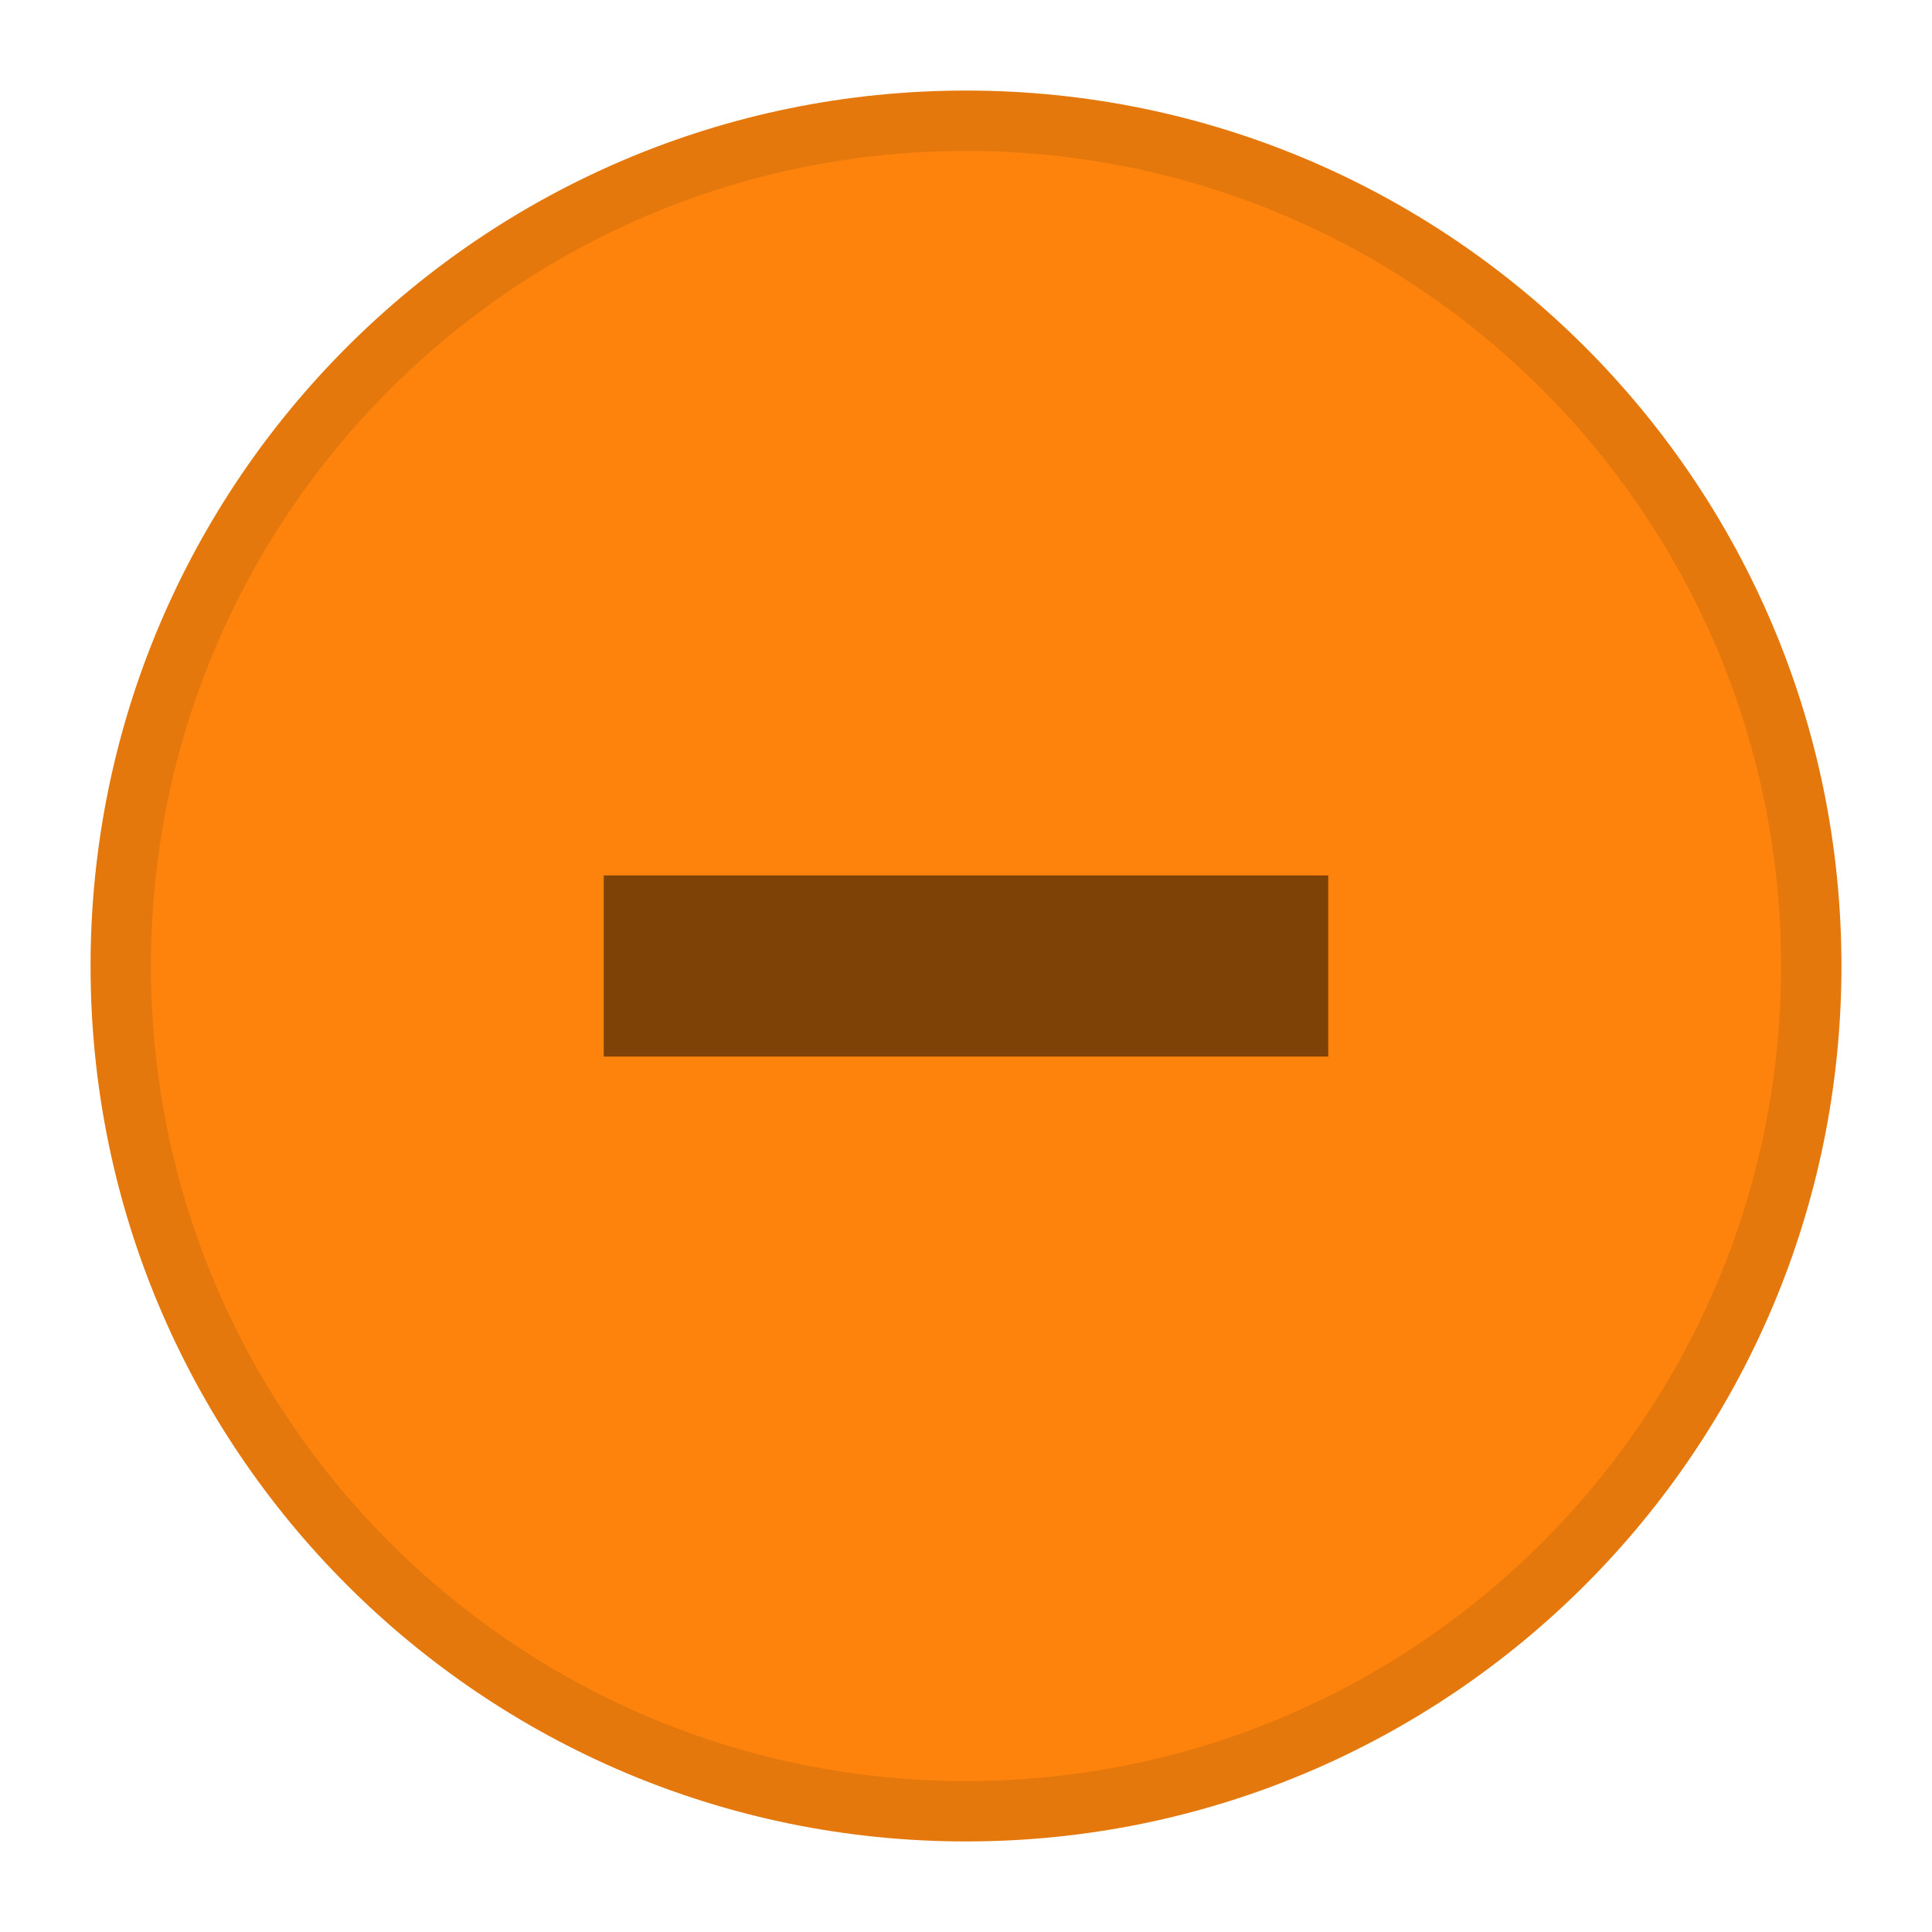
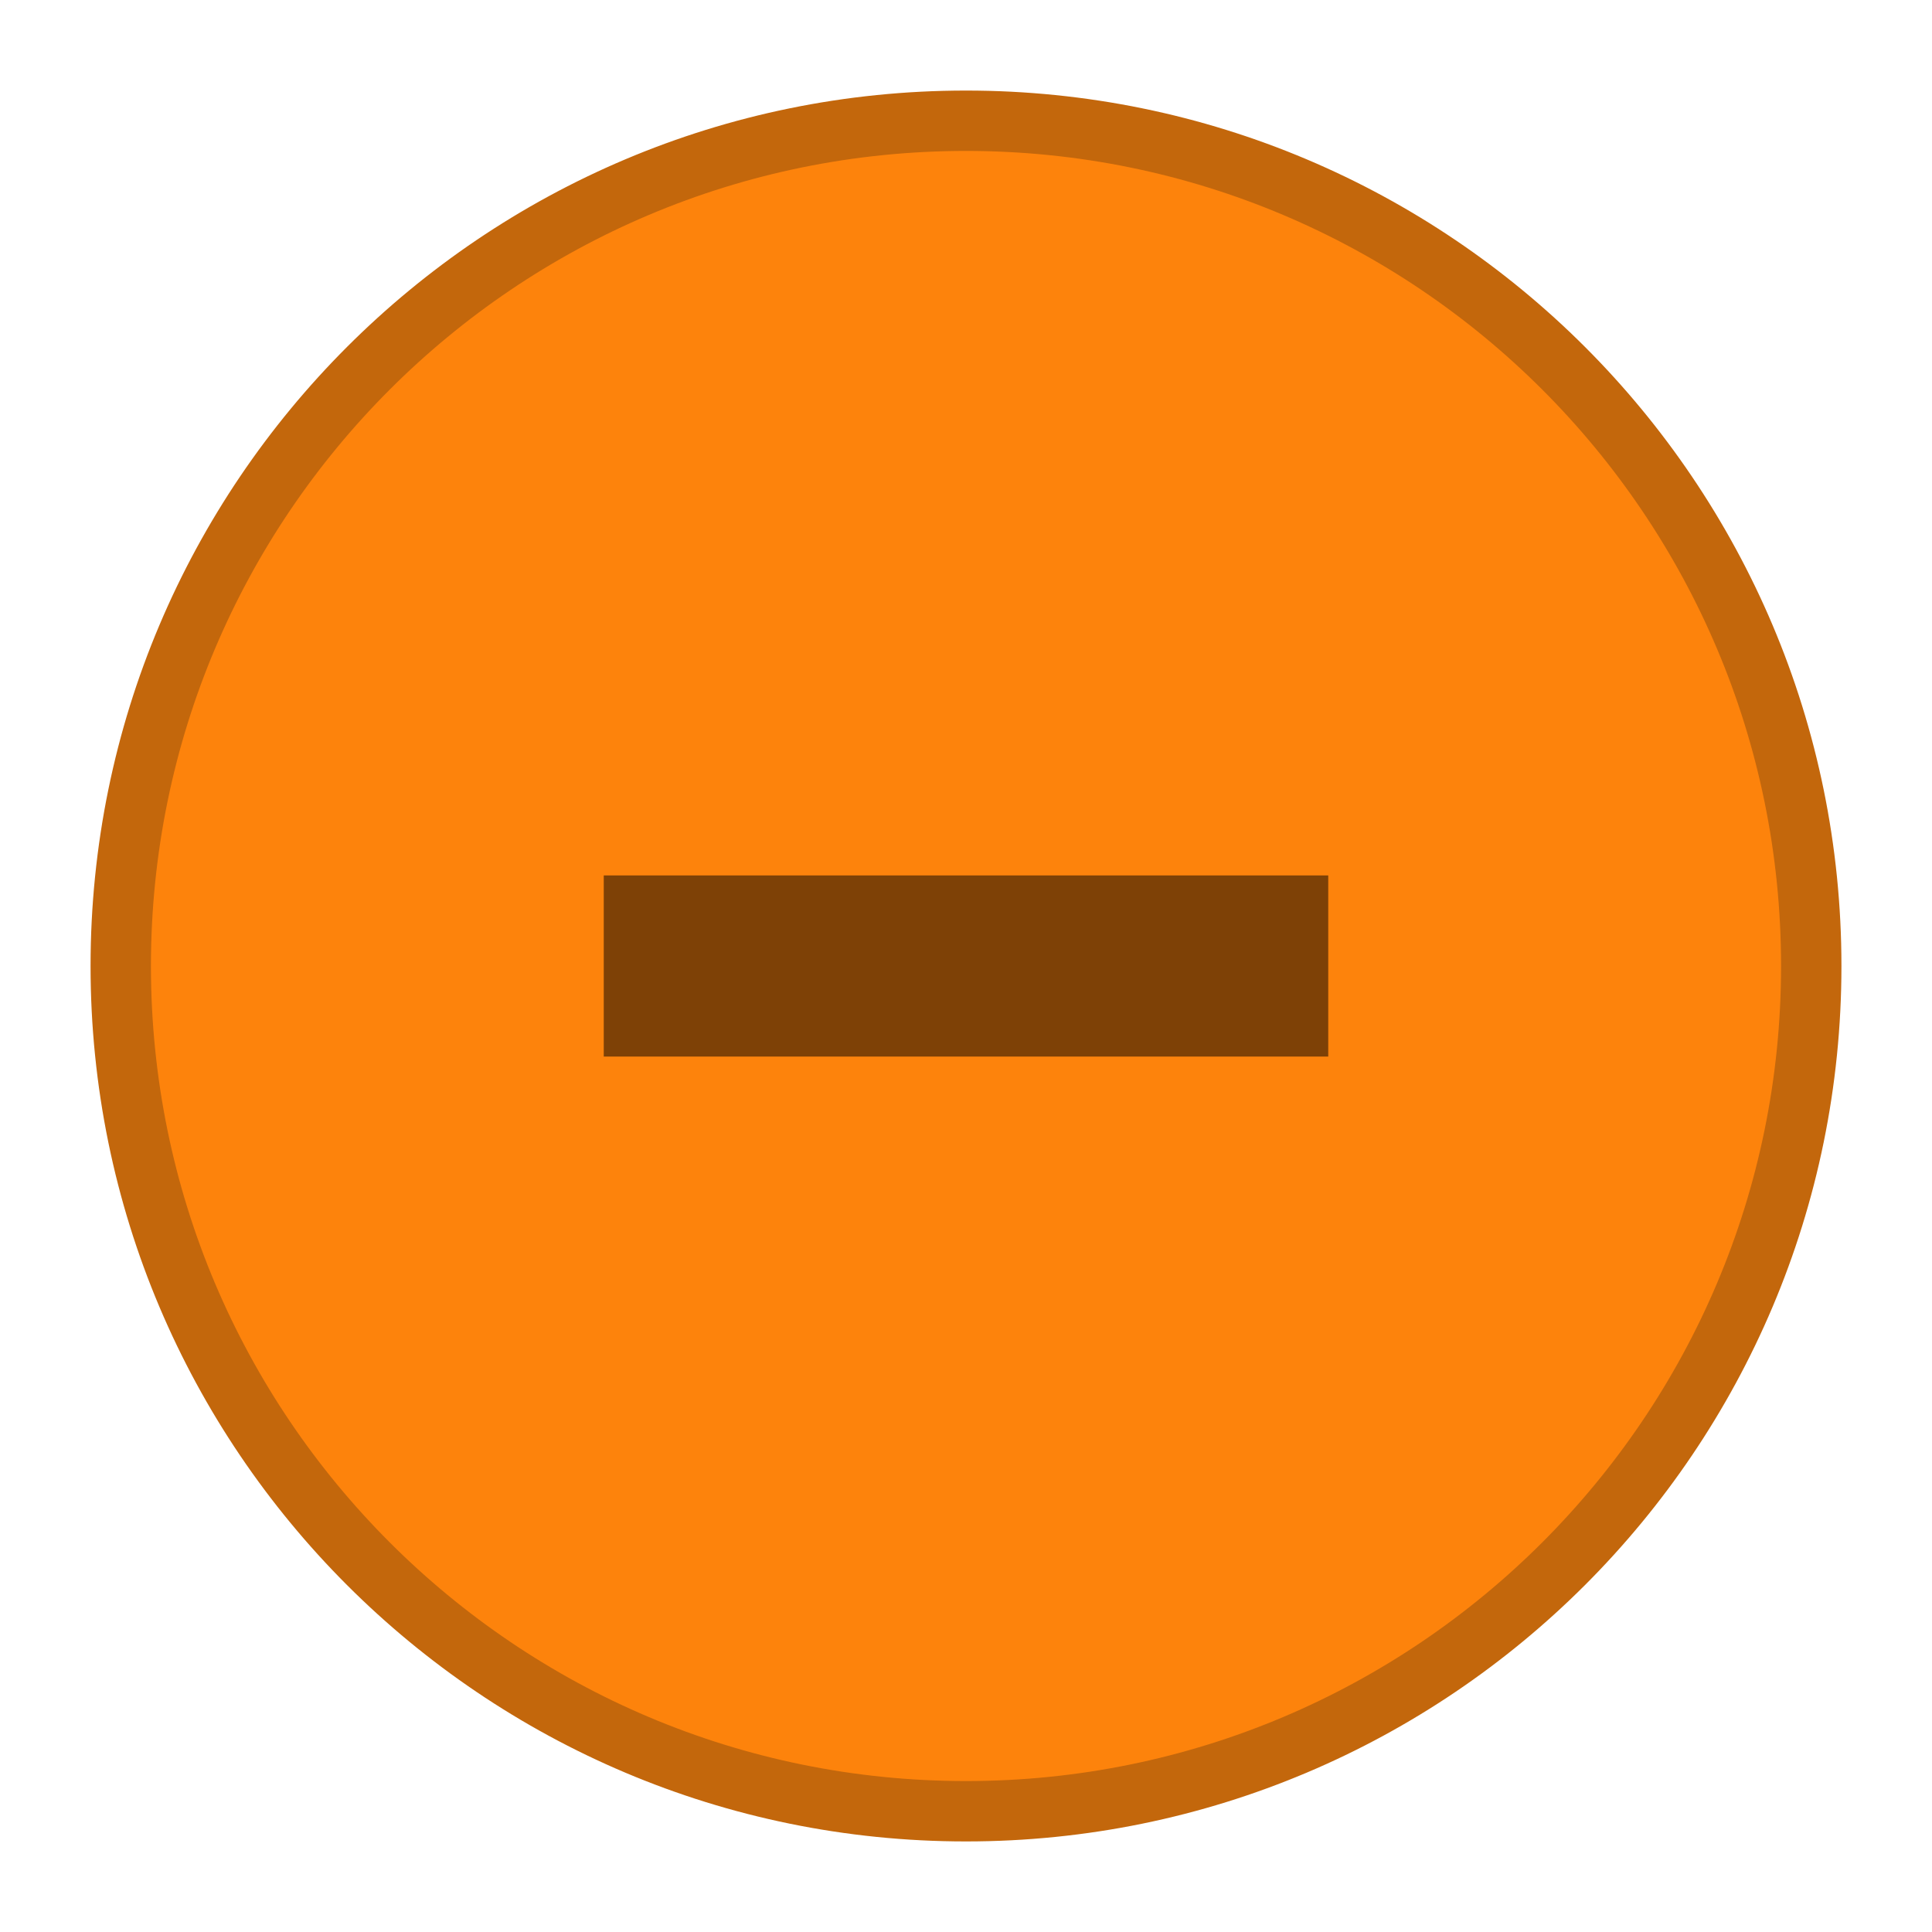
- <svg xmlns="http://www.w3.org/2000/svg" id="svg1278" version="1.1" height="16" width="16">
+ <svg xmlns="http://www.w3.org/2000/svg" height="16" width="16" id="svg1278" viewBox="0 0 16 16" version="1.1">
  <defs id="defs1282" />
  <g transform="translate(-484,185.64)" id="titlebutton-minimize-hover">
    <g id="g441" transform="translate(-781,-432.64)">
-       <path id="path433" style="opacity:0.95;fill:#fd7d00;stroke:#e47100;stroke-width:0.5" d="m 132,92 a 7,7 0 0 0 -7,7 7,7 0 0 0 7,7 7,7 0 0 0 7,-7 7,7 0 0 0 -7,-7 z" transform="translate(1141,156)" />
+       <path id="path433" style="opacity:0.95;fill:#fd7d00;stroke:#c05f00;stroke-width:0.5" d="m 132,92 a 7,7 0 0 0 -7,7 7,7 0 0 0 7,7 7,7 0 0 0 7,-7 7,7 0 0 0 -7,-7 z" transform="translate(1141,156)" />
      <g id="g439" style="fill:#c0e3ff" transform="translate(1265,247)">
        <g id="g437" style="fill:#c0e3ff" transform="translate(-81,-967)">
          <path id="path435" style="color:#000000;text-indent:0;text-decoration:none;text-decoration-line:none;text-transform:none;opacity:0.5;fill:#000000;stroke-width:0.866" d="m 86,974.25 v 1.5 h 6 v -1.5 z" />
        </g>
      </g>
    </g>
    <rect id="rect443" style="fill:none" height="16" width="16" y="-185.64" x="484" />
  </g>
</svg>
